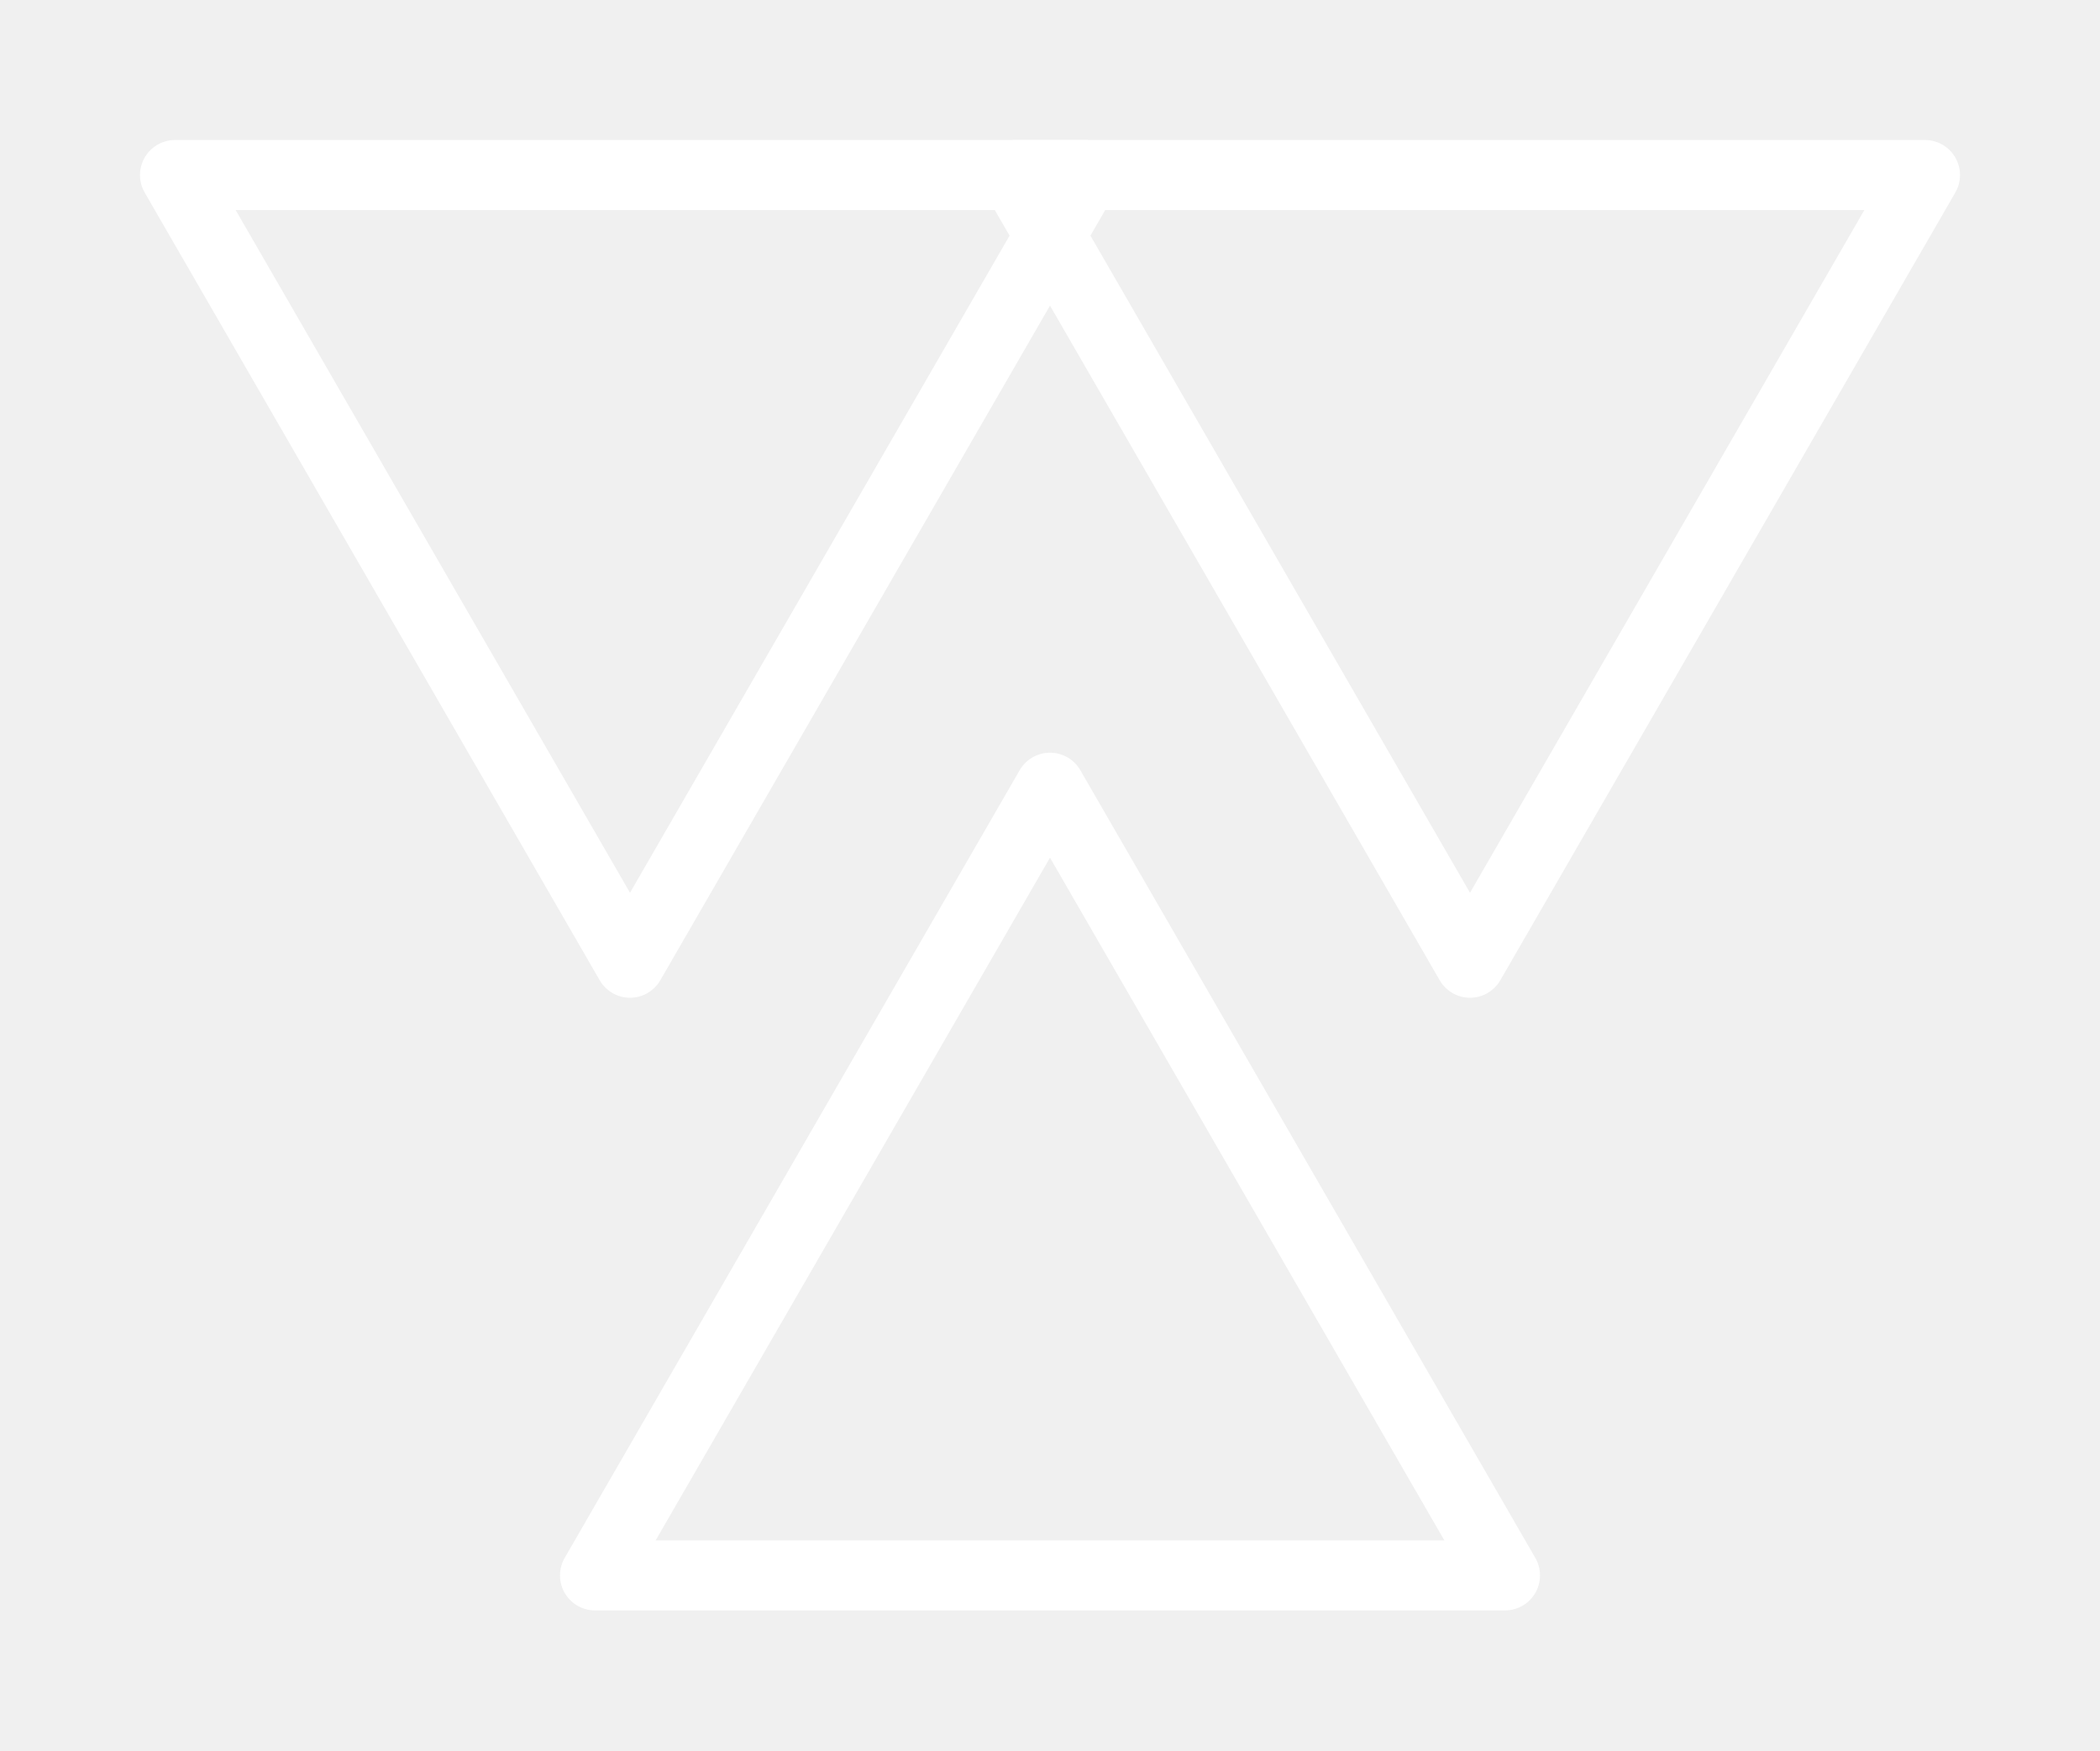
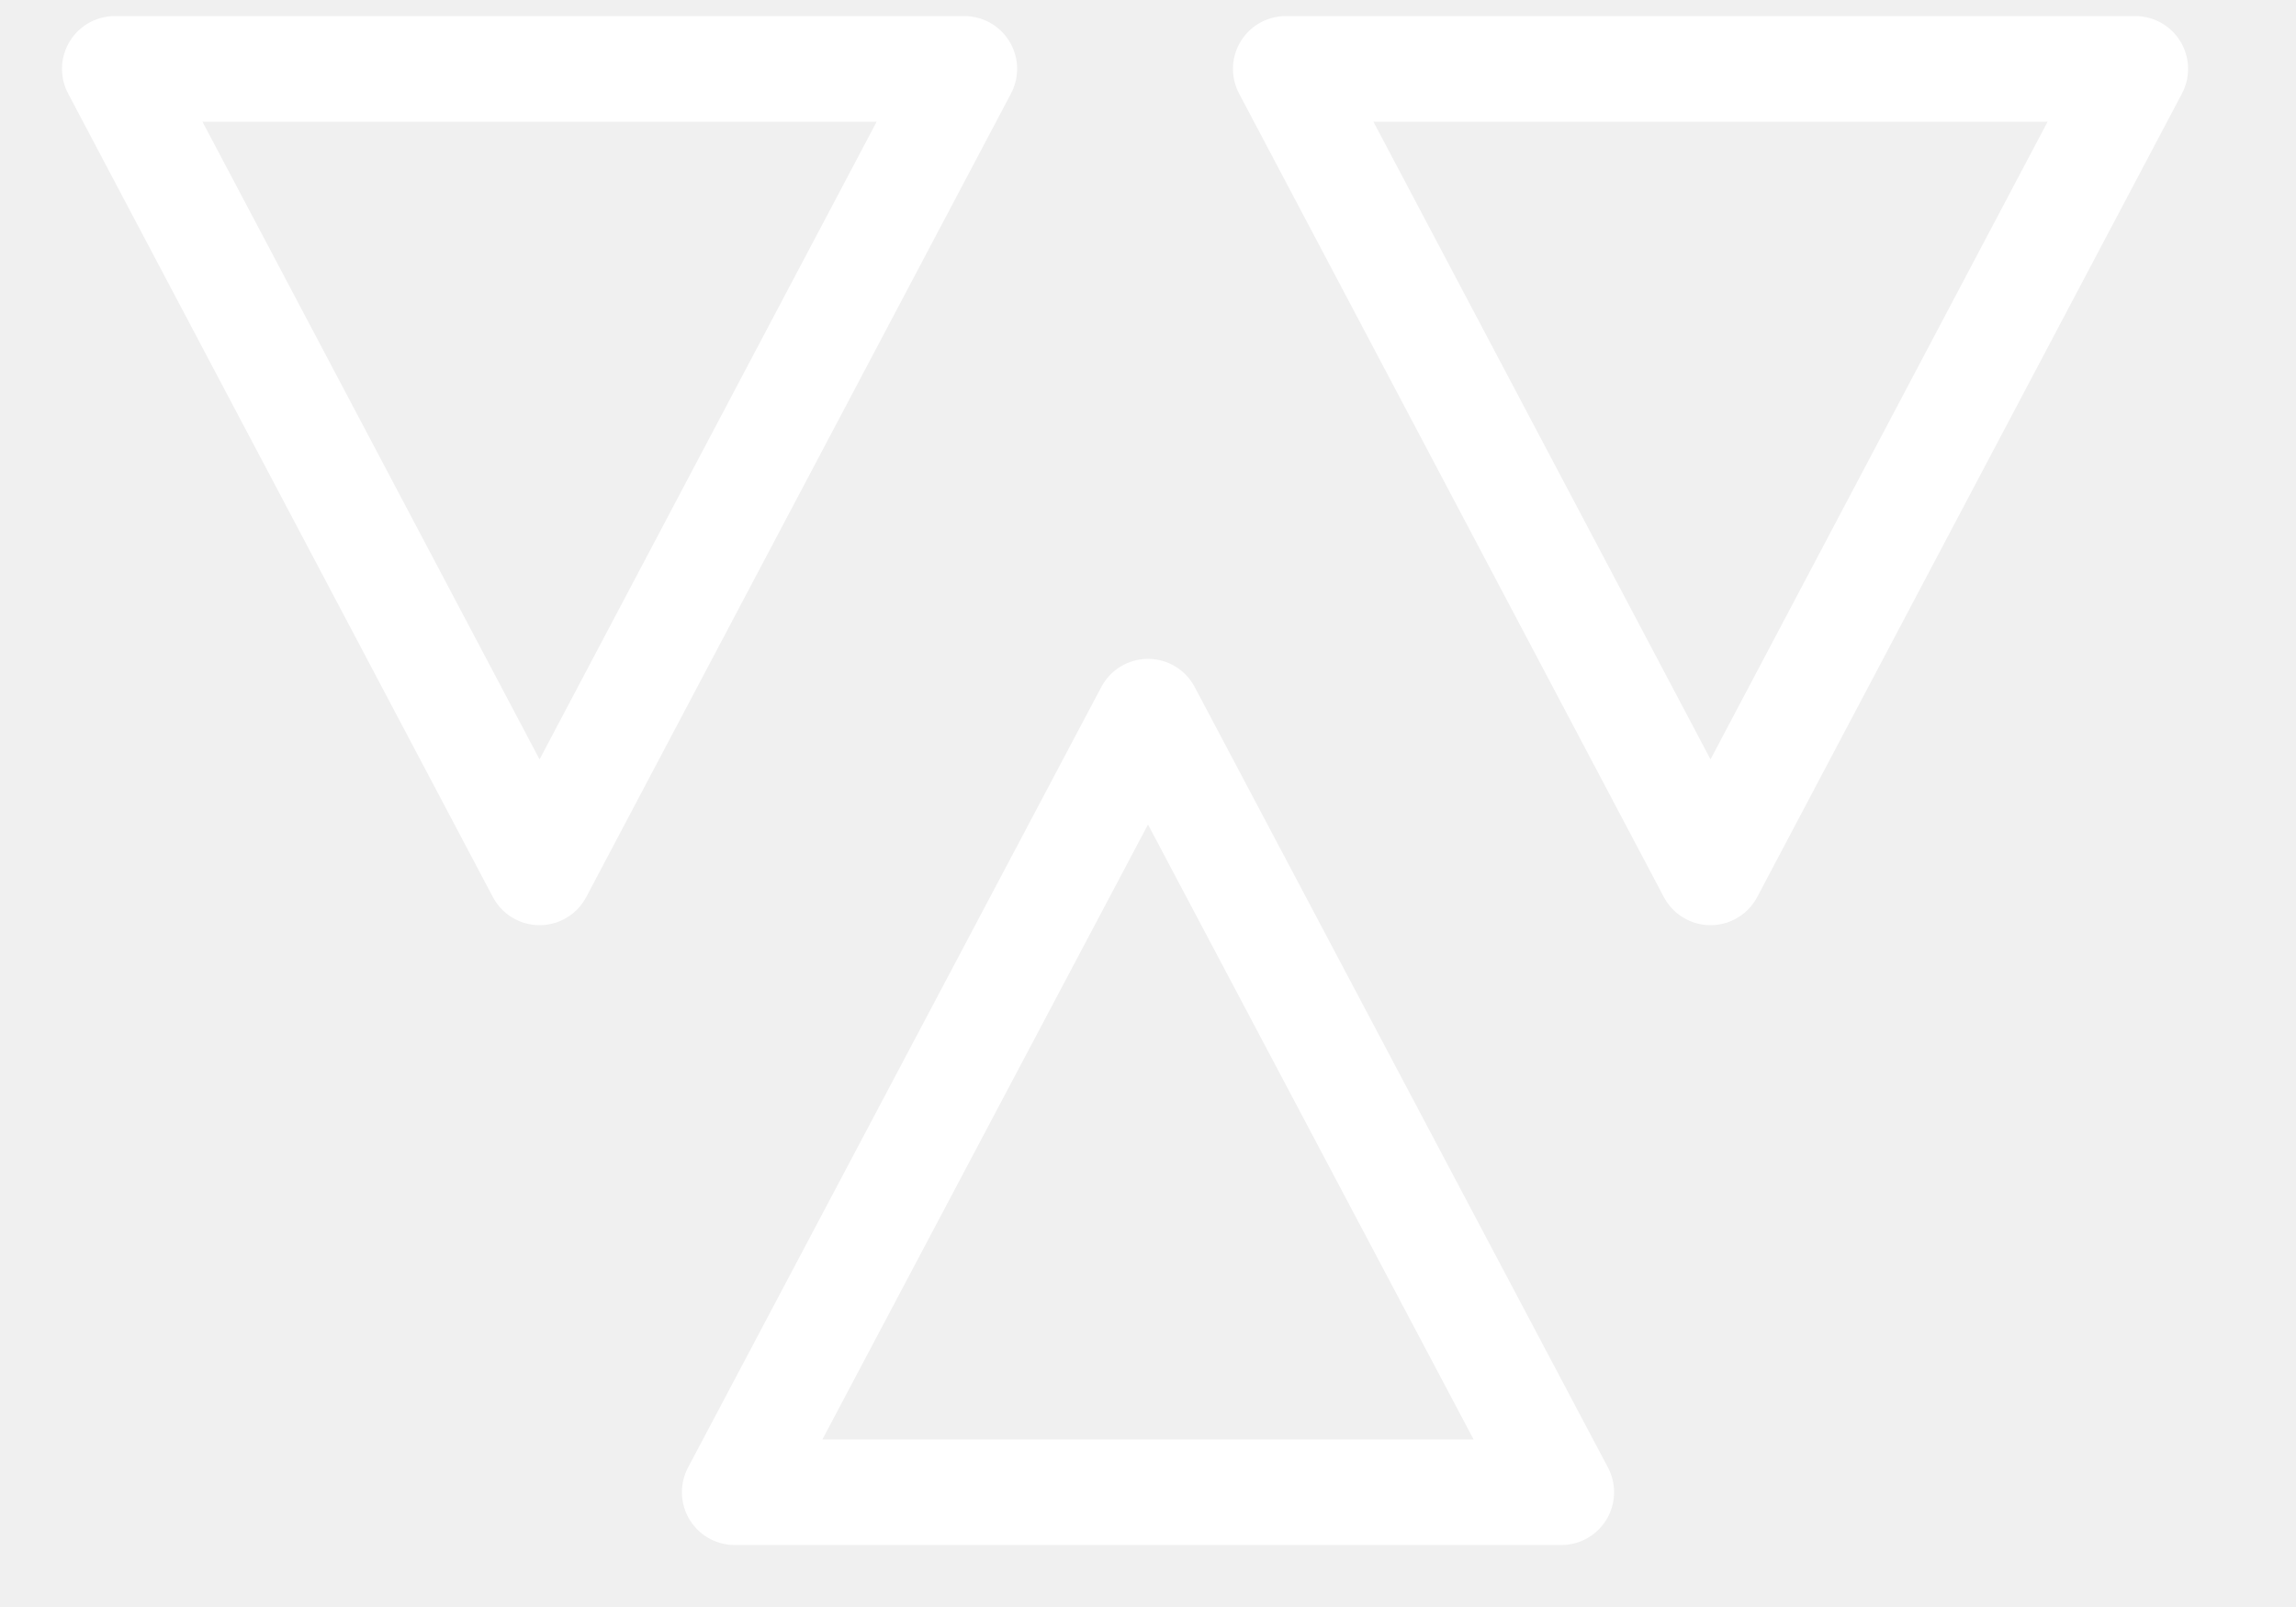
- <svg xmlns="http://www.w3.org/2000/svg" viewBox="0 0 120 100" fill="none">
-   <polygon points="10,10 62,10 36,55" stroke="#ffffff" stroke-width="4" stroke-linejoin="round" fill="none" />
-   <polygon points="58,10 110,10 84,55" stroke="#ffffff" stroke-width="4" stroke-linejoin="round" fill="none" />
-   <polygon points="34,90 86,90 60,45" stroke="#ffffff" stroke-width="4" stroke-linejoin="round" fill="none" />
+ <svg xmlns="http://www.w3.org/2000/svg" viewBox="0 0 100 70" fill="none">
+   <polygon points="5,3 42,3 23.5,38" stroke="#ffffff" stroke-width="4.6" stroke-linejoin="round" fill="none" />
+   <polygon points="56,3 93,3 74.5,38" stroke="#ffffff" stroke-width="4.6" stroke-linejoin="round" fill="none" />
+   <polygon points="32,65 68,65 50,31" stroke="#ffffff" stroke-width="4.6" stroke-linejoin="round" fill="none" />
</svg>
